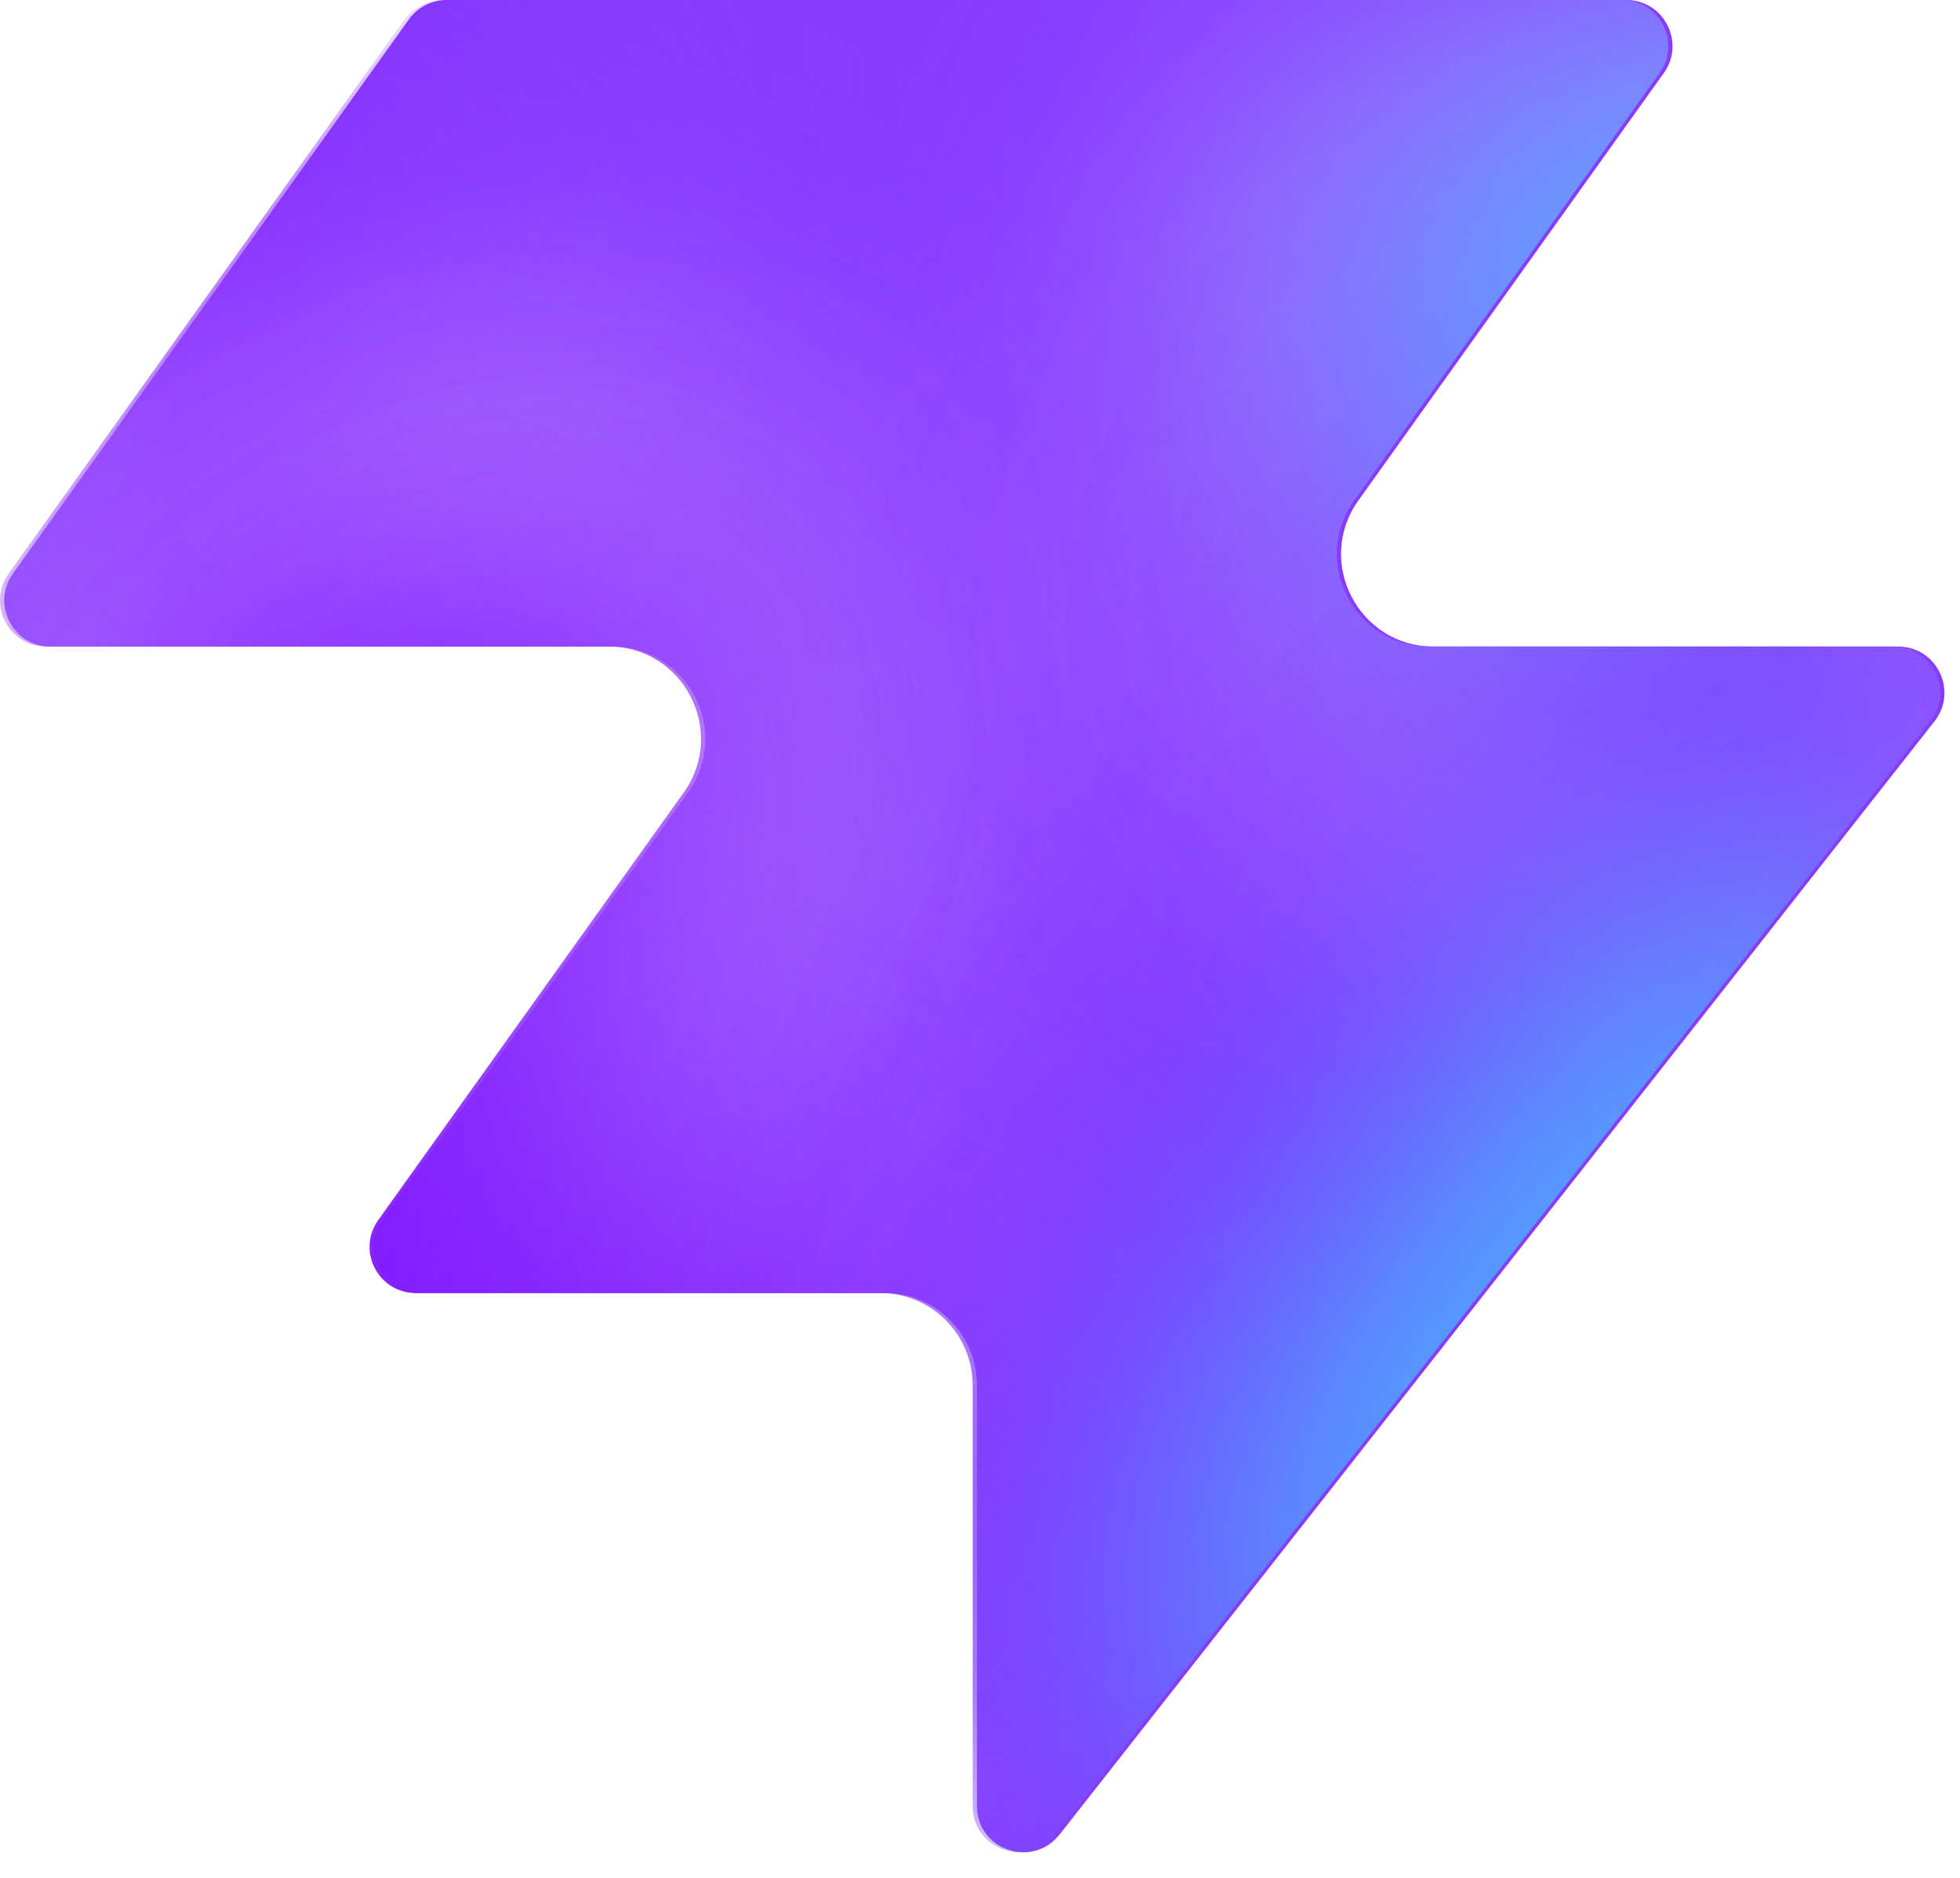
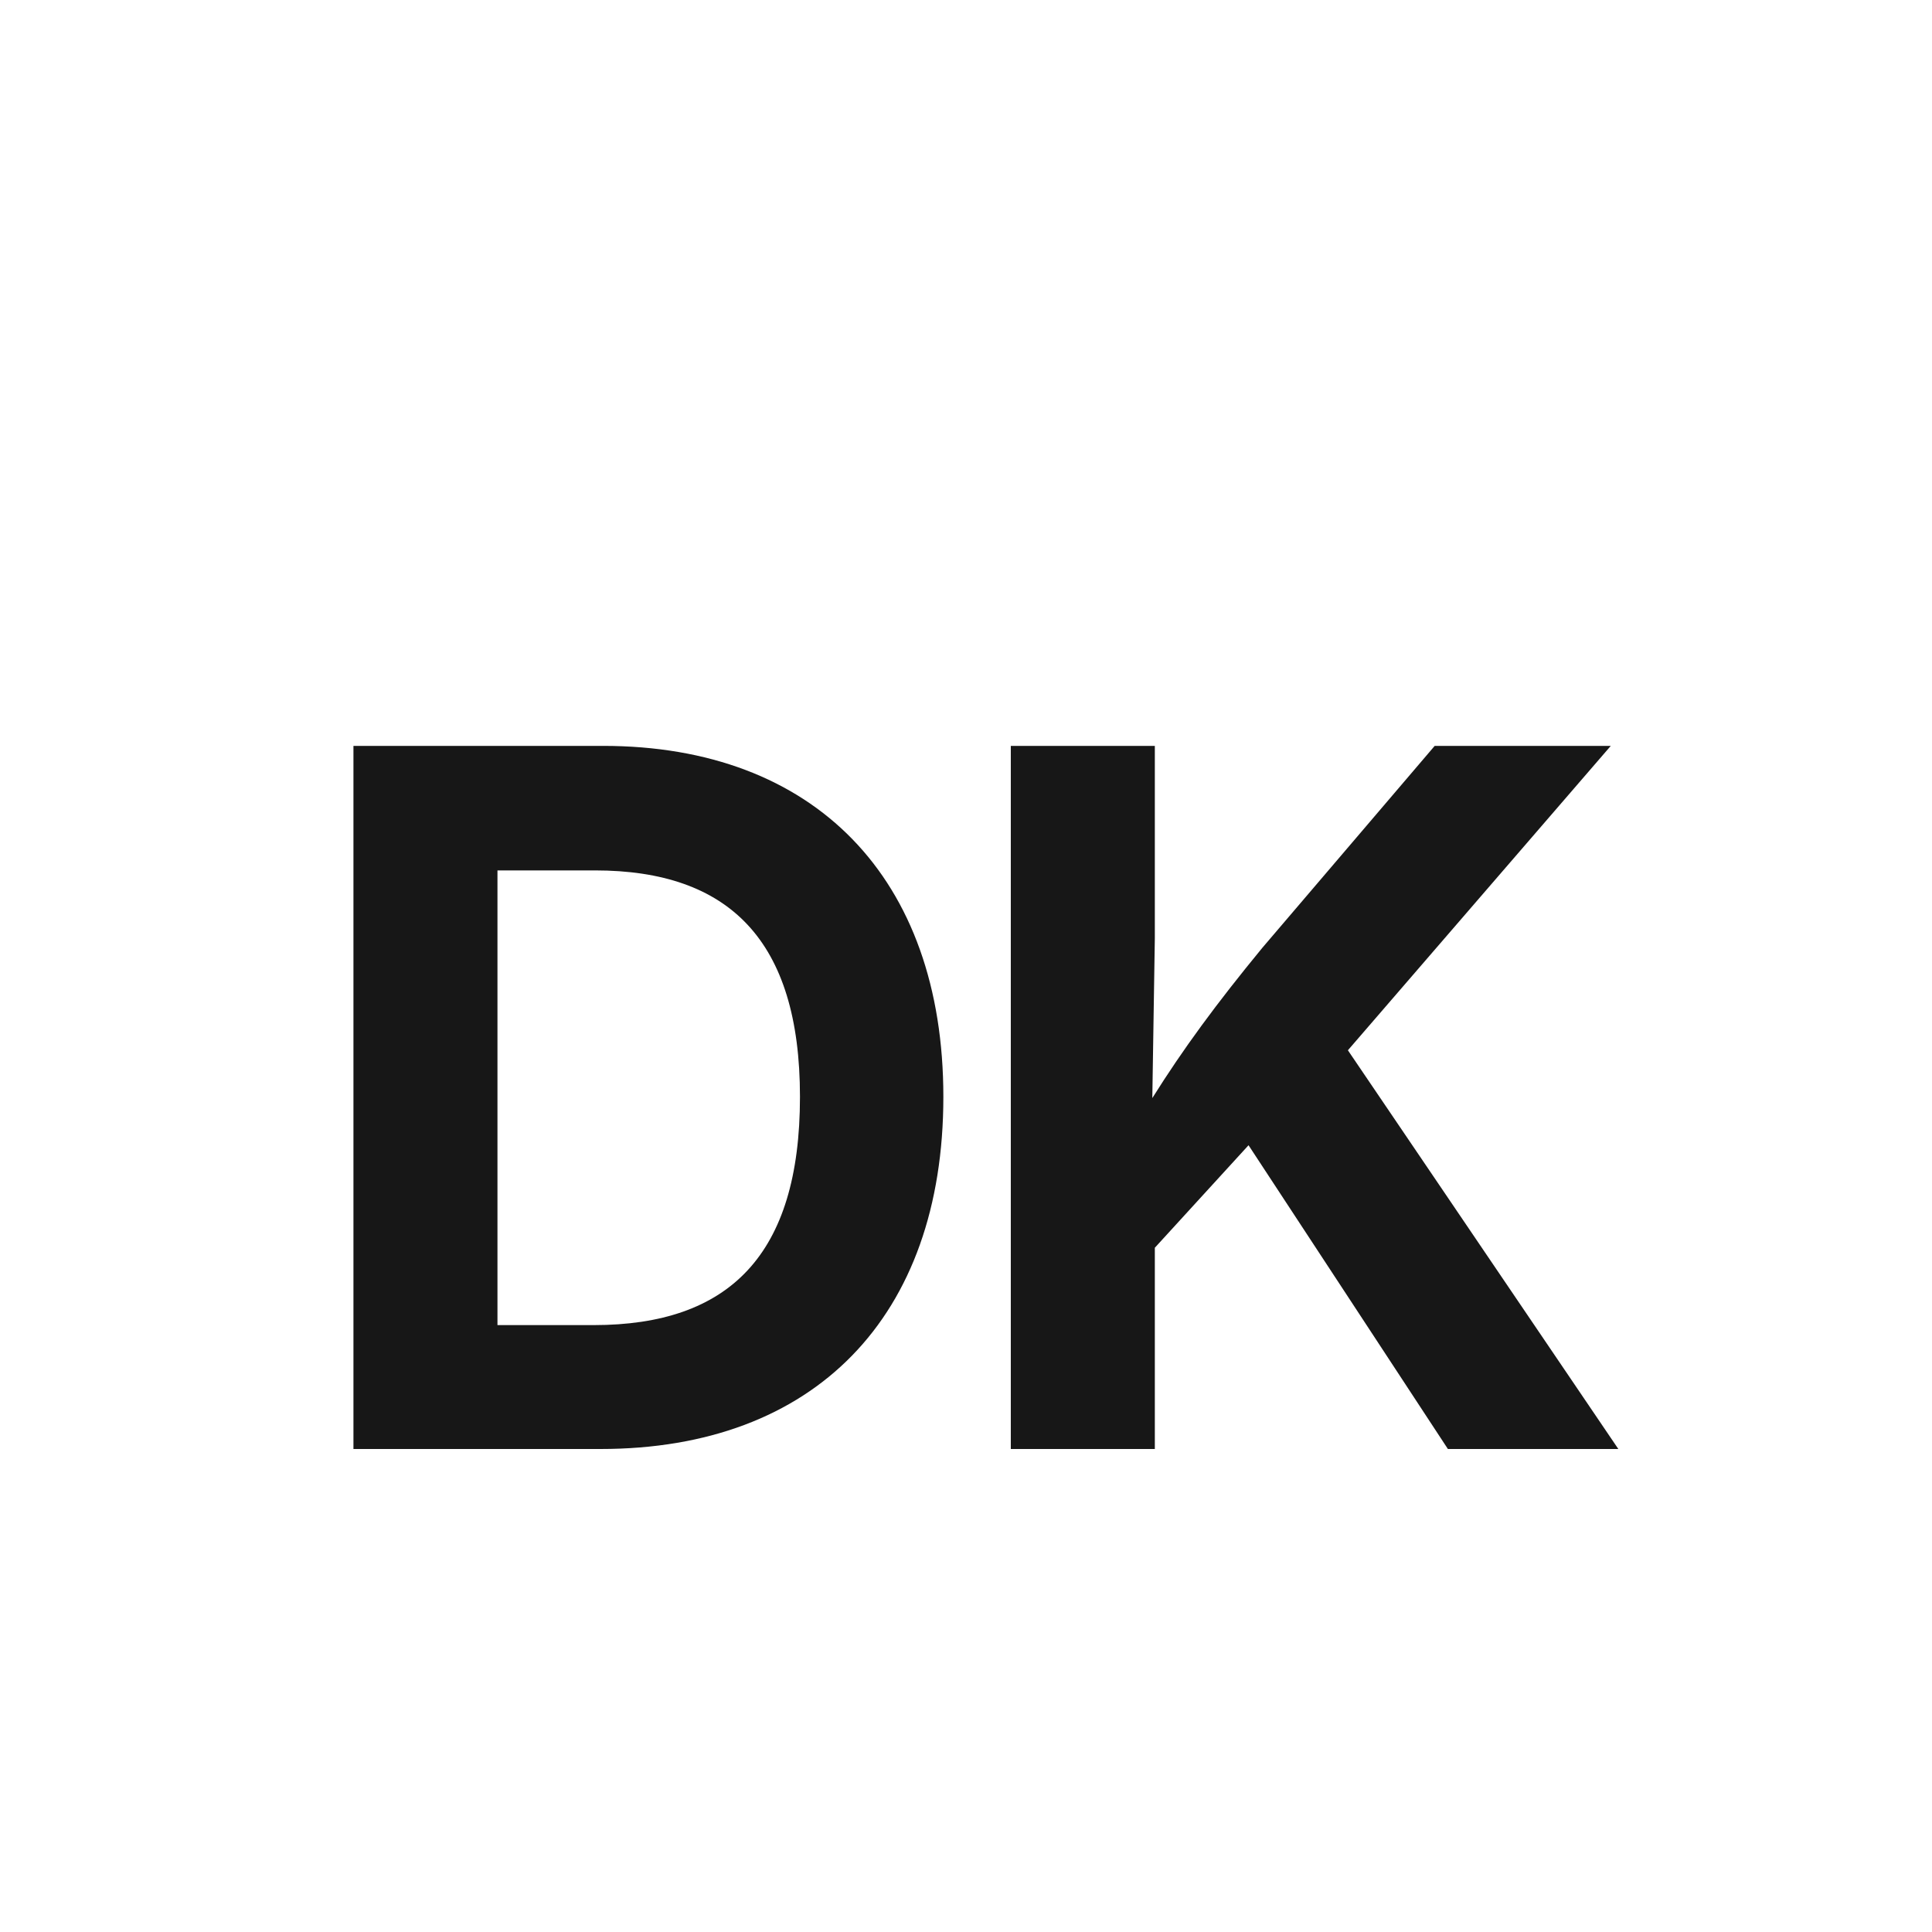
- <svg xmlns="http://www.w3.org/2000/svg" width="48" height="46" fill="none" viewBox="0 0 48 46">
-   <path fill="#863bff" d="M25.946 44.938c-.664.845-2.021.375-2.021-.698V33.937a2.26 2.26 0 0 0-2.262-2.262H10.287c-.92 0-1.456-1.04-.92-1.788l7.48-10.471c1.07-1.497 0-3.578-1.842-3.578H1.237c-.92 0-1.456-1.04-.92-1.788L10.013.474c.214-.297.556-.474.92-.474h28.894c.92 0 1.456 1.04.92 1.788l-7.48 10.471c-1.07 1.498 0 3.579 1.842 3.579h11.377c.943 0 1.473 1.088.89 1.83L25.947 44.94z" style="fill:#863bff;fill:color(display-p3 .525 .23 1);fill-opacity:1" />
-   <mask id="a" width="48" height="46" x="0" y="0" maskUnits="userSpaceOnUse" style="mask-type:alpha">
-     <path fill="#000" d="M25.842 44.938c-.664.844-2.021.375-2.021-.698V33.937a2.26 2.26 0 0 0-2.262-2.262H10.183c-.92 0-1.456-1.04-.92-1.788l7.48-10.471c1.07-1.498 0-3.579-1.842-3.579H1.133c-.92 0-1.456-1.04-.92-1.787L9.91.473c.214-.297.556-.474.92-.474h28.894c.92 0 1.456 1.04.92 1.788l-7.48 10.471c-1.07 1.498 0 3.578 1.842 3.578h11.377c.943 0 1.473 1.088.89 1.832L25.843 44.94z" style="fill:#000;fill-opacity:1" />
-   </mask>
-   <g mask="url(#a)">
-     <g filter="url(#b)">
-       <ellipse cx="5.508" cy="14.704" fill="#ede6ff" rx="5.508" ry="14.704" style="fill:#ede6ff;fill:color(display-p3 .927 .903 1);fill-opacity:1" transform="matrix(.00324 1 1 -.00324 -4.47 31.516)" />
-     </g>
-     <g filter="url(#c)">
-       <ellipse cx="10.399" cy="29.851" fill="#ede6ff" rx="10.399" ry="29.851" style="fill:#ede6ff;fill:color(display-p3 .927 .903 1);fill-opacity:1" transform="matrix(.00324 1 1 -.00324 -39.328 7.883)" />
-     </g>
-     <g filter="url(#d)">
-       <ellipse cx="5.508" cy="30.487" fill="#7e14ff" rx="5.508" ry="30.487" style="fill:#7e14ff;fill:color(display-p3 .492 .077 1);fill-opacity:1" transform="rotate(89.814 -25.913 -14.639)scale(1 -1)" />
-     </g>
-     <g filter="url(#e)">
-       <ellipse cx="5.508" cy="30.599" fill="#7e14ff" rx="5.508" ry="30.599" style="fill:#7e14ff;fill:color(display-p3 .492 .077 1);fill-opacity:1" transform="rotate(89.814 -32.644 -3.334)scale(1 -1)" />
-     </g>
-     <g filter="url(#f)">
-       <ellipse cx="5.508" cy="30.599" fill="#7e14ff" rx="5.508" ry="30.599" style="fill:#7e14ff;fill:color(display-p3 .492 .077 1);fill-opacity:1" transform="matrix(.00324 1 1 -.00324 -34.34 30.47)" />
-     </g>
-     <g filter="url(#g)">
-       <ellipse cx="14.072" cy="22.078" fill="#ede6ff" rx="14.072" ry="22.078" style="fill:#ede6ff;fill:color(display-p3 .927 .903 1);fill-opacity:1" transform="rotate(93.35 24.506 48.493)scale(-1 1)" />
-     </g>
-     <g filter="url(#h)">
-       <ellipse cx="3.47" cy="21.501" fill="#7e14ff" rx="3.47" ry="21.501" style="fill:#7e14ff;fill:color(display-p3 .492 .077 1);fill-opacity:1" transform="rotate(89.009 28.708 47.59)scale(-1 1)" />
-     </g>
-     <g filter="url(#i)">
-       <ellipse cx="3.47" cy="21.501" fill="#7e14ff" rx="3.47" ry="21.501" style="fill:#7e14ff;fill:color(display-p3 .492 .077 1);fill-opacity:1" transform="rotate(89.009 28.708 47.59)scale(-1 1)" />
-     </g>
-     <g filter="url(#j)">
-       <ellipse cx=".387" cy="8.972" fill="#7e14ff" rx="4.407" ry="29.108" style="fill:#7e14ff;fill:color(display-p3 .492 .077 1);fill-opacity:1" transform="rotate(39.51 .387 8.972)" />
-     </g>
-     <g filter="url(#k)">
-       <ellipse cx="47.523" cy="-6.092" fill="#7e14ff" rx="4.407" ry="29.108" style="fill:#7e14ff;fill:color(display-p3 .492 .077 1);fill-opacity:1" transform="rotate(37.892 47.523 -6.092)" />
-     </g>
-     <g filter="url(#l)">
-       <ellipse cx="41.412" cy="6.333" fill="#47bfff" rx="5.971" ry="9.665" style="fill:#47bfff;fill:color(display-p3 .28 .748 1);fill-opacity:1" transform="rotate(37.892 41.412 6.333)" />
-     </g>
-     <g filter="url(#m)">
-       <ellipse cx="-1.879" cy="38.332" fill="#7e14ff" rx="4.407" ry="29.108" style="fill:#7e14ff;fill:color(display-p3 .492 .077 1);fill-opacity:1" transform="rotate(37.892 -1.88 38.332)" />
-     </g>
-     <g filter="url(#n)">
-       <ellipse cx="-1.879" cy="38.332" fill="#7e14ff" rx="4.407" ry="29.108" style="fill:#7e14ff;fill:color(display-p3 .492 .077 1);fill-opacity:1" transform="rotate(37.892 -1.88 38.332)" />
-     </g>
-     <g filter="url(#o)">
-       <ellipse cx="35.651" cy="29.907" fill="#7e14ff" rx="4.407" ry="29.108" style="fill:#7e14ff;fill:color(display-p3 .492 .077 1);fill-opacity:1" transform="rotate(37.892 35.651 29.907)" />
-     </g>
-     <g filter="url(#p)">
-       <ellipse cx="38.418" cy="32.4" fill="#47bfff" rx="5.971" ry="15.297" style="fill:#47bfff;fill:color(display-p3 .28 .748 1);fill-opacity:1" transform="rotate(37.892 38.418 32.4)" />
-     </g>
-   </g>
-   <defs>
-     <filter id="b" width="60.045" height="41.654" x="-19.77" y="16.149" color-interpolation-filters="sRGB" filterUnits="userSpaceOnUse">
-       <feFlood flood-opacity="0" result="BackgroundImageFix" />
-       <feBlend in="SourceGraphic" in2="BackgroundImageFix" result="shape" />
-       <feGaussianBlur result="effect1_foregroundBlur_2002_17158" stdDeviation="7.659" />
-     </filter>
-     <filter id="c" width="90.34" height="51.437" x="-54.613" y="-7.533" color-interpolation-filters="sRGB" filterUnits="userSpaceOnUse">
-       <feFlood flood-opacity="0" result="BackgroundImageFix" />
-       <feBlend in="SourceGraphic" in2="BackgroundImageFix" result="shape" />
-       <feGaussianBlur result="effect1_foregroundBlur_2002_17158" stdDeviation="7.659" />
-     </filter>
-     <filter id="d" width="79.355" height="29.4" x="-49.64" y="2.03" color-interpolation-filters="sRGB" filterUnits="userSpaceOnUse">
-       <feFlood flood-opacity="0" result="BackgroundImageFix" />
-       <feBlend in="SourceGraphic" in2="BackgroundImageFix" result="shape" />
-       <feGaussianBlur result="effect1_foregroundBlur_2002_17158" stdDeviation="4.596" />
-     </filter>
-     <filter id="e" width="79.579" height="29.4" x="-45.045" y="20.029" color-interpolation-filters="sRGB" filterUnits="userSpaceOnUse">
-       <feFlood flood-opacity="0" result="BackgroundImageFix" />
-       <feBlend in="SourceGraphic" in2="BackgroundImageFix" result="shape" />
-       <feGaussianBlur result="effect1_foregroundBlur_2002_17158" stdDeviation="4.596" />
-     </filter>
-     <filter id="f" width="79.579" height="29.4" x="-43.513" y="21.178" color-interpolation-filters="sRGB" filterUnits="userSpaceOnUse">
-       <feFlood flood-opacity="0" result="BackgroundImageFix" />
-       <feBlend in="SourceGraphic" in2="BackgroundImageFix" result="shape" />
-       <feGaussianBlur result="effect1_foregroundBlur_2002_17158" stdDeviation="4.596" />
-     </filter>
-     <filter id="g" width="74.749" height="58.852" x="15.756" y="-17.901" color-interpolation-filters="sRGB" filterUnits="userSpaceOnUse">
-       <feFlood flood-opacity="0" result="BackgroundImageFix" />
-       <feBlend in="SourceGraphic" in2="BackgroundImageFix" result="shape" />
-       <feGaussianBlur result="effect1_foregroundBlur_2002_17158" stdDeviation="7.659" />
-     </filter>
-     <filter id="h" width="61.377" height="25.362" x="23.548" y="2.284" color-interpolation-filters="sRGB" filterUnits="userSpaceOnUse">
-       <feFlood flood-opacity="0" result="BackgroundImageFix" />
-       <feBlend in="SourceGraphic" in2="BackgroundImageFix" result="shape" />
-       <feGaussianBlur result="effect1_foregroundBlur_2002_17158" stdDeviation="4.596" />
-     </filter>
-     <filter id="i" width="61.377" height="25.362" x="23.548" y="2.284" color-interpolation-filters="sRGB" filterUnits="userSpaceOnUse">
-       <feFlood flood-opacity="0" result="BackgroundImageFix" />
-       <feBlend in="SourceGraphic" in2="BackgroundImageFix" result="shape" />
-       <feGaussianBlur result="effect1_foregroundBlur_2002_17158" stdDeviation="4.596" />
-     </filter>
-     <filter id="j" width="56.045" height="63.649" x="-27.636" y="-22.853" color-interpolation-filters="sRGB" filterUnits="userSpaceOnUse">
-       <feFlood flood-opacity="0" result="BackgroundImageFix" />
-       <feBlend in="SourceGraphic" in2="BackgroundImageFix" result="shape" />
-       <feGaussianBlur result="effect1_foregroundBlur_2002_17158" stdDeviation="4.596" />
-     </filter>
-     <filter id="k" width="54.814" height="64.646" x="20.116" y="-38.415" color-interpolation-filters="sRGB" filterUnits="userSpaceOnUse">
-       <feFlood flood-opacity="0" result="BackgroundImageFix" />
-       <feBlend in="SourceGraphic" in2="BackgroundImageFix" result="shape" />
-       <feGaussianBlur result="effect1_foregroundBlur_2002_17158" stdDeviation="4.596" />
-     </filter>
-     <filter id="l" width="33.541" height="35.313" x="24.641" y="-11.323" color-interpolation-filters="sRGB" filterUnits="userSpaceOnUse">
-       <feFlood flood-opacity="0" result="BackgroundImageFix" />
-       <feBlend in="SourceGraphic" in2="BackgroundImageFix" result="shape" />
-       <feGaussianBlur result="effect1_foregroundBlur_2002_17158" stdDeviation="4.596" />
-     </filter>
-     <filter id="m" width="54.814" height="64.646" x="-29.286" y="6.009" color-interpolation-filters="sRGB" filterUnits="userSpaceOnUse">
-       <feFlood flood-opacity="0" result="BackgroundImageFix" />
-       <feBlend in="SourceGraphic" in2="BackgroundImageFix" result="shape" />
-       <feGaussianBlur result="effect1_foregroundBlur_2002_17158" stdDeviation="4.596" />
-     </filter>
-     <filter id="n" width="54.814" height="64.646" x="-29.286" y="6.009" color-interpolation-filters="sRGB" filterUnits="userSpaceOnUse">
-       <feFlood flood-opacity="0" result="BackgroundImageFix" />
-       <feBlend in="SourceGraphic" in2="BackgroundImageFix" result="shape" />
-       <feGaussianBlur result="effect1_foregroundBlur_2002_17158" stdDeviation="4.596" />
-     </filter>
-     <filter id="o" width="54.814" height="64.646" x="8.244" y="-2.416" color-interpolation-filters="sRGB" filterUnits="userSpaceOnUse">
-       <feFlood flood-opacity="0" result="BackgroundImageFix" />
-       <feBlend in="SourceGraphic" in2="BackgroundImageFix" result="shape" />
-       <feGaussianBlur result="effect1_foregroundBlur_2002_17158" stdDeviation="4.596" />
-     </filter>
-     <filter id="p" width="39.409" height="43.623" x="18.713" y="10.588" color-interpolation-filters="sRGB" filterUnits="userSpaceOnUse">
-       <feFlood flood-opacity="0" result="BackgroundImageFix" />
-       <feBlend in="SourceGraphic" in2="BackgroundImageFix" result="shape" />
-       <feGaussianBlur result="effect1_foregroundBlur_2002_17158" stdDeviation="4.596" />
-     </filter>
-   </defs>
+ <svg xmlns="http://www.w3.org/2000/svg" viewBox="0 0 48 48" width="48" height="48">
+   <text x="24" y="36" font-family="system-ui, -apple-system, sans-serif" font-size="24" font-weight="700" fill="#171717" text-anchor="middle" letter-spacing="-1">DK</text>
</svg>
